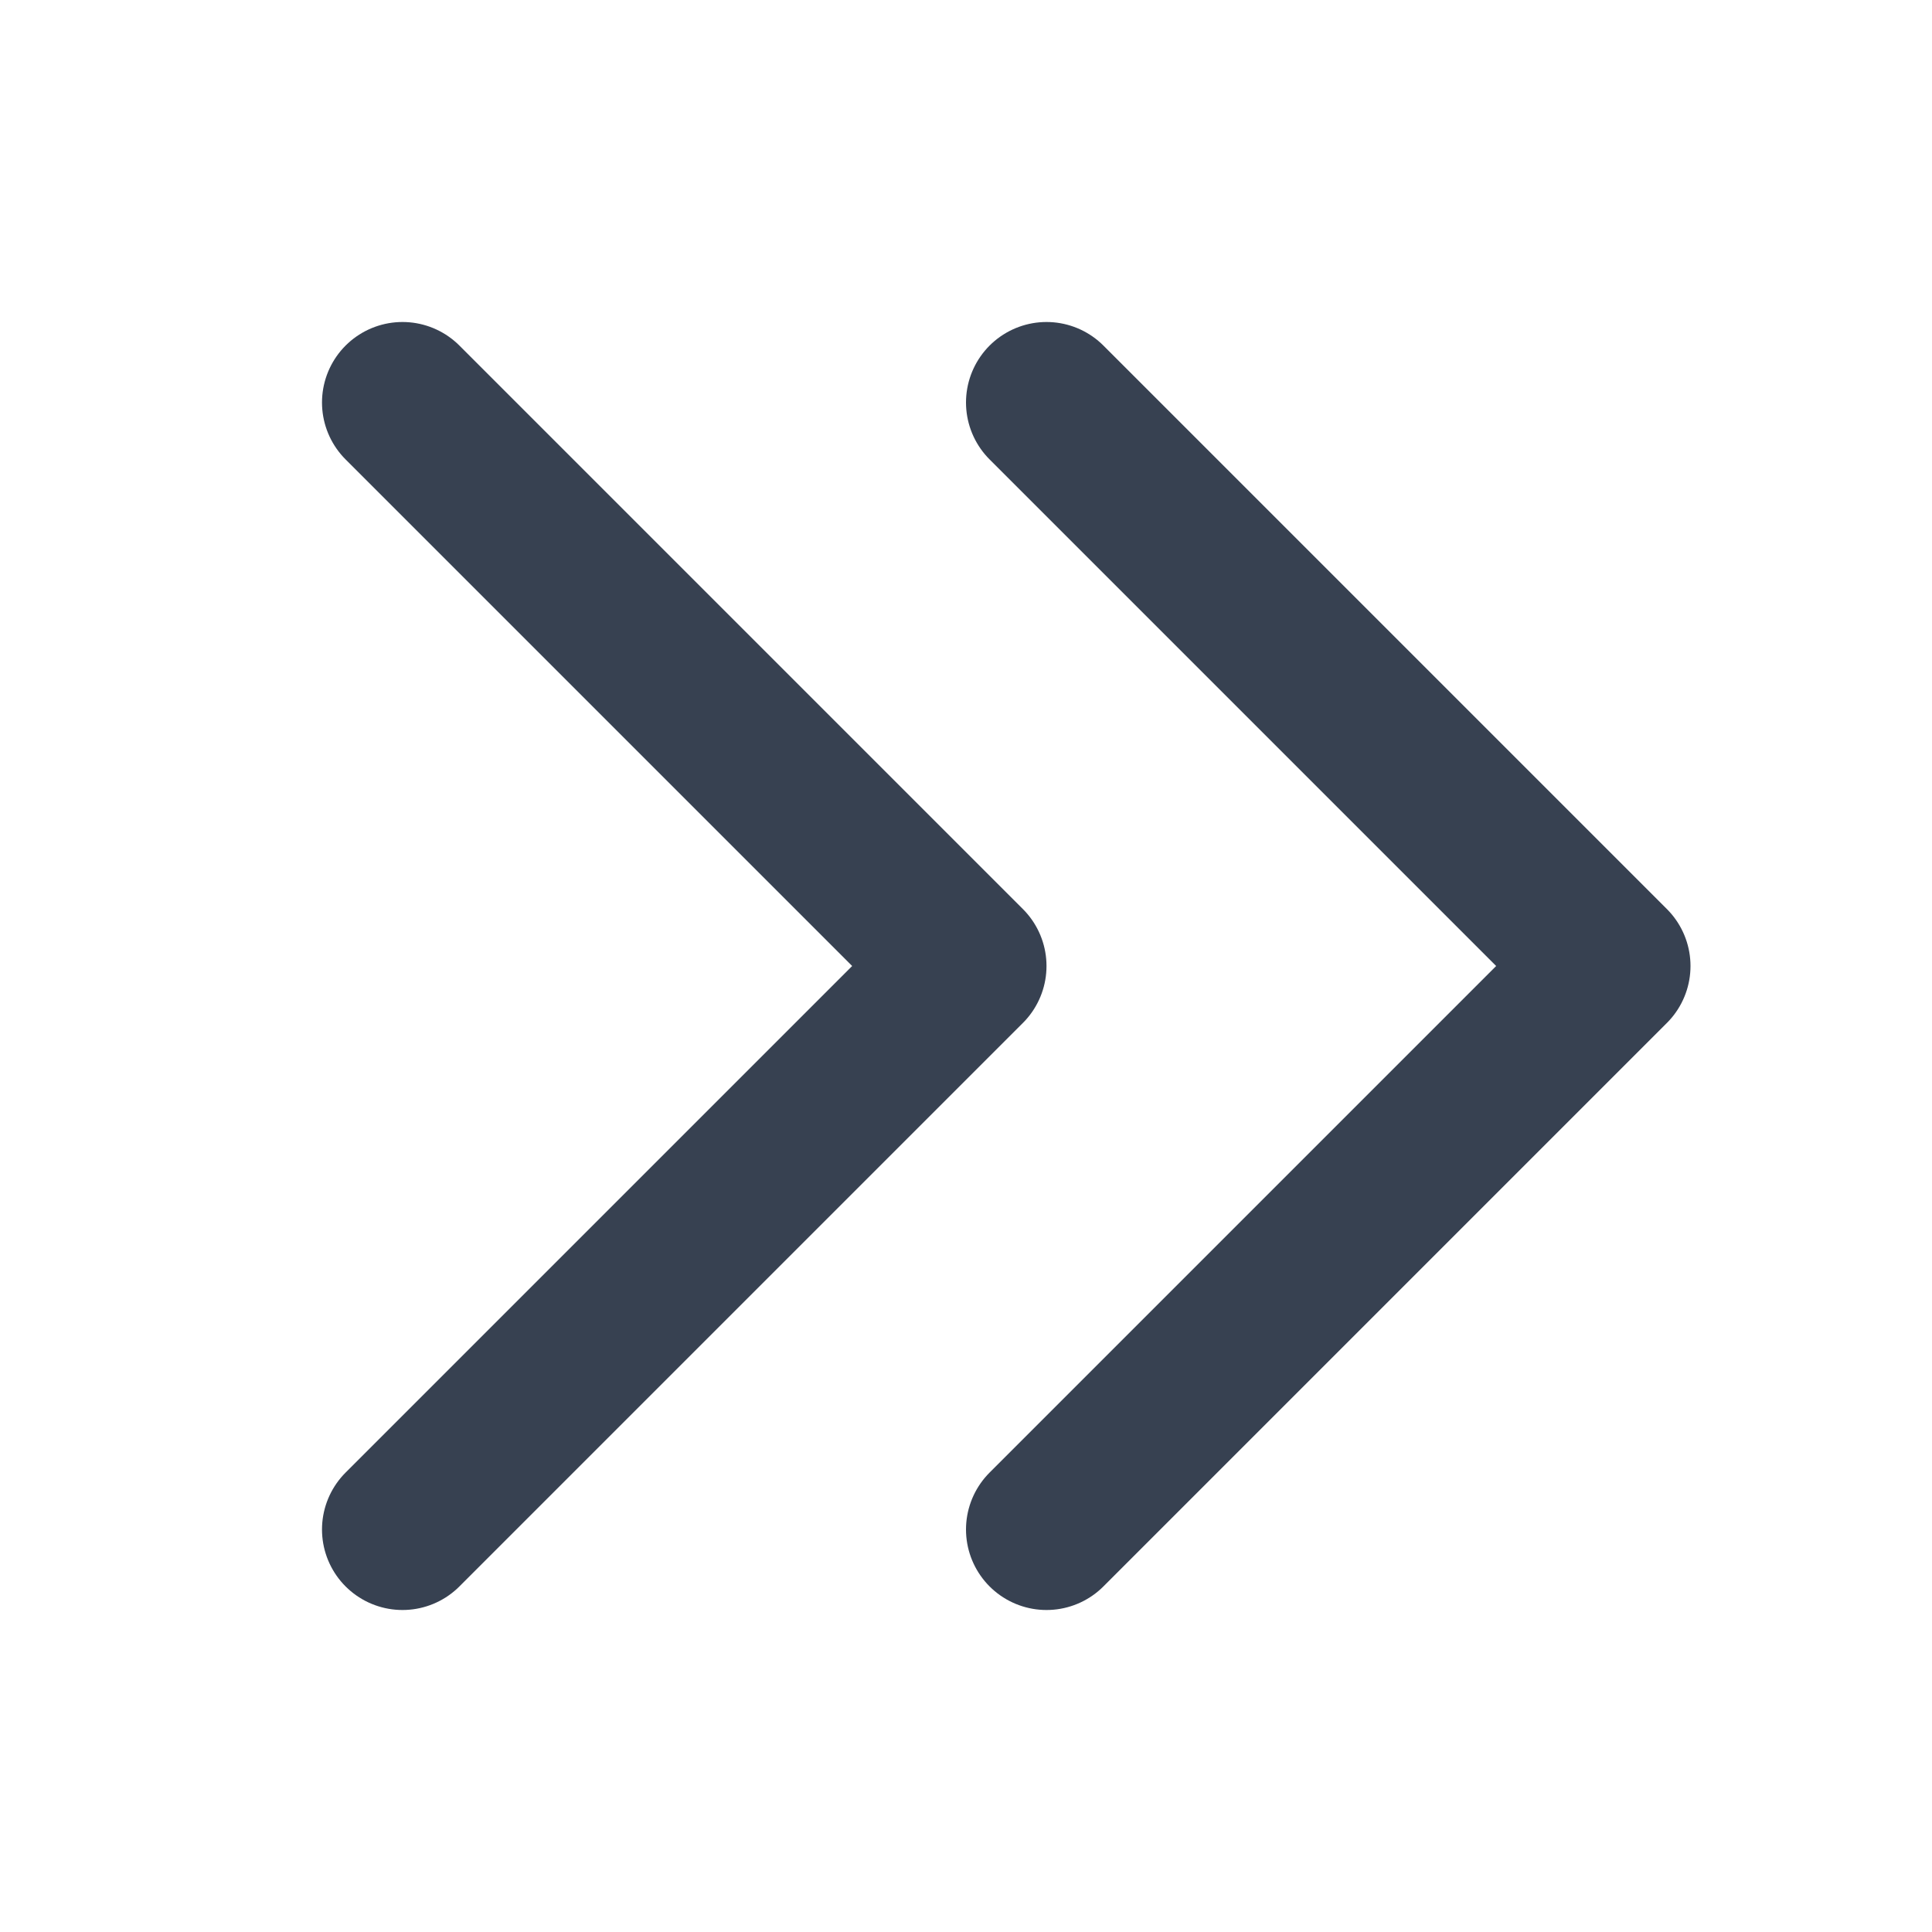
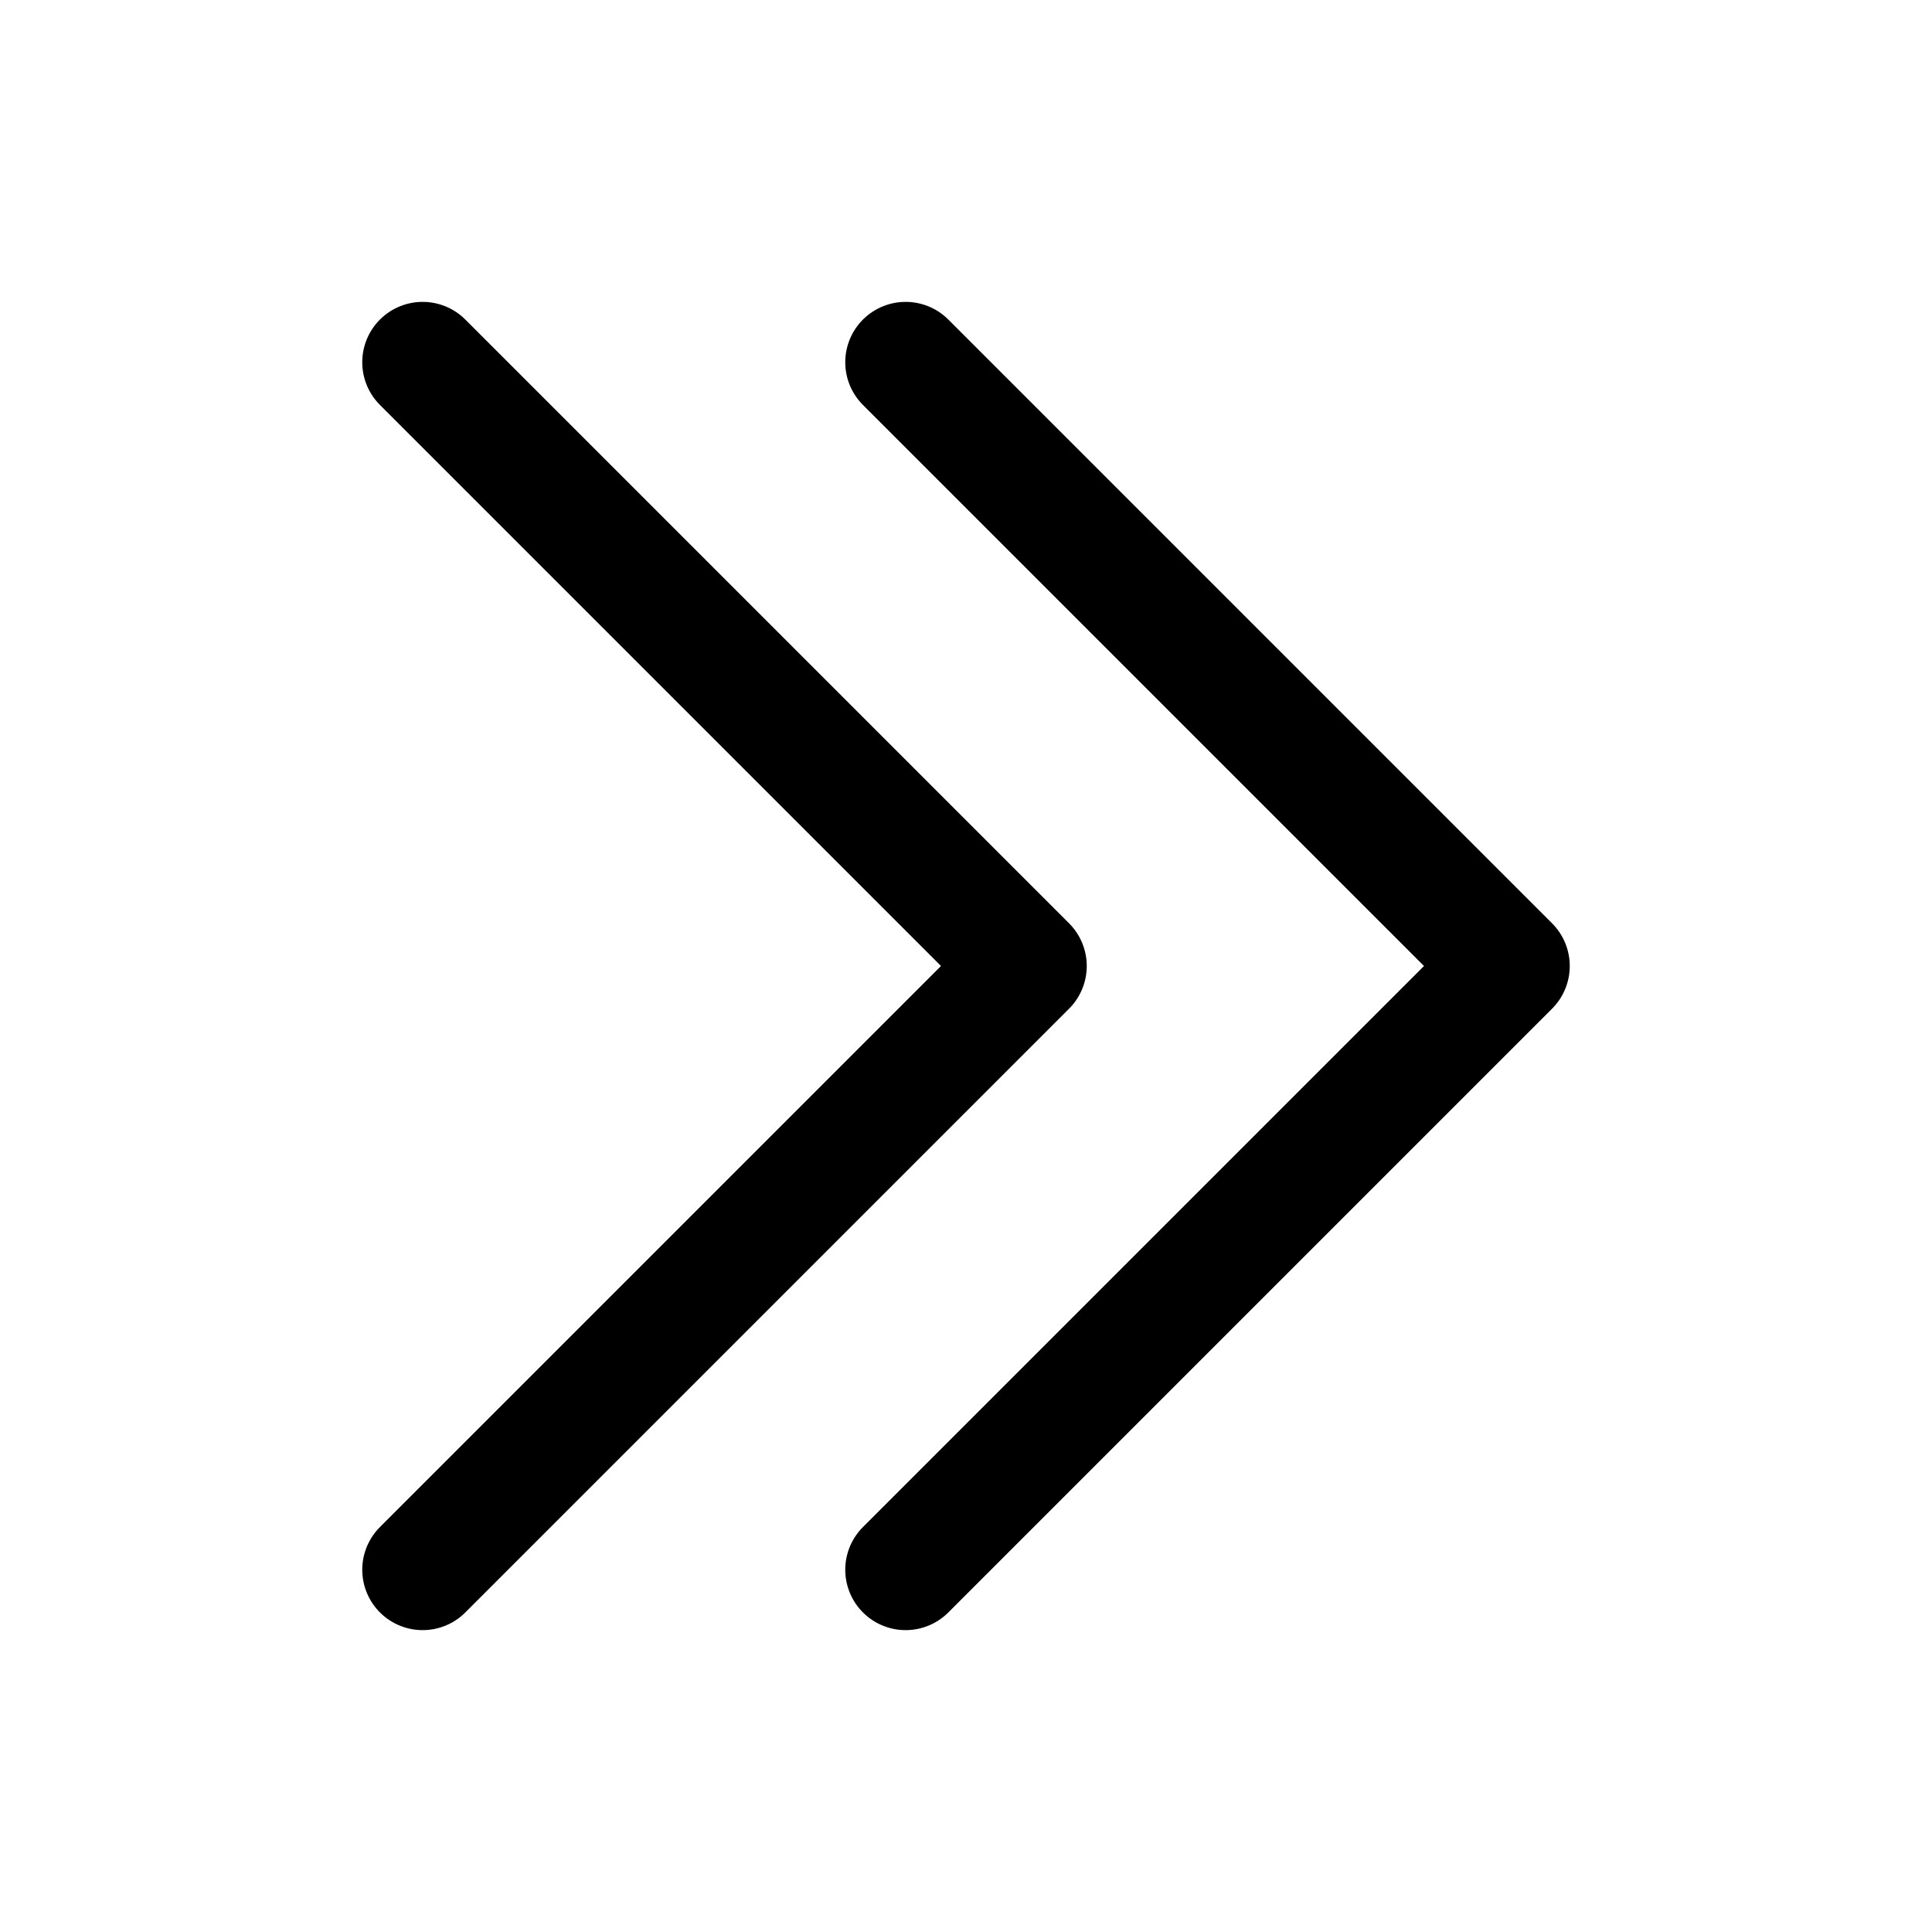
- <svg xmlns="http://www.w3.org/2000/svg" width="24" height="24" viewBox="0 0 24 24" fill="none">
-   <path d="M13 5L20 12L13 19M5 5L12 12L5 19" stroke="#374151" stroke-width="2" stroke-linecap="round" stroke-linejoin="round" />
+ <svg xmlns="http://www.w3.org/2000/svg" fill="none" viewBox="0 0 24 24" stroke-width="1.5" stroke="currentColor" aria-hidden="true">
+   <path stroke-linecap="round" stroke-linejoin="round" d="M11.25 4.5l7.5 7.5-7.5 7.5m-6-15l7.5 7.5-7.5 7.5" />
</svg>
